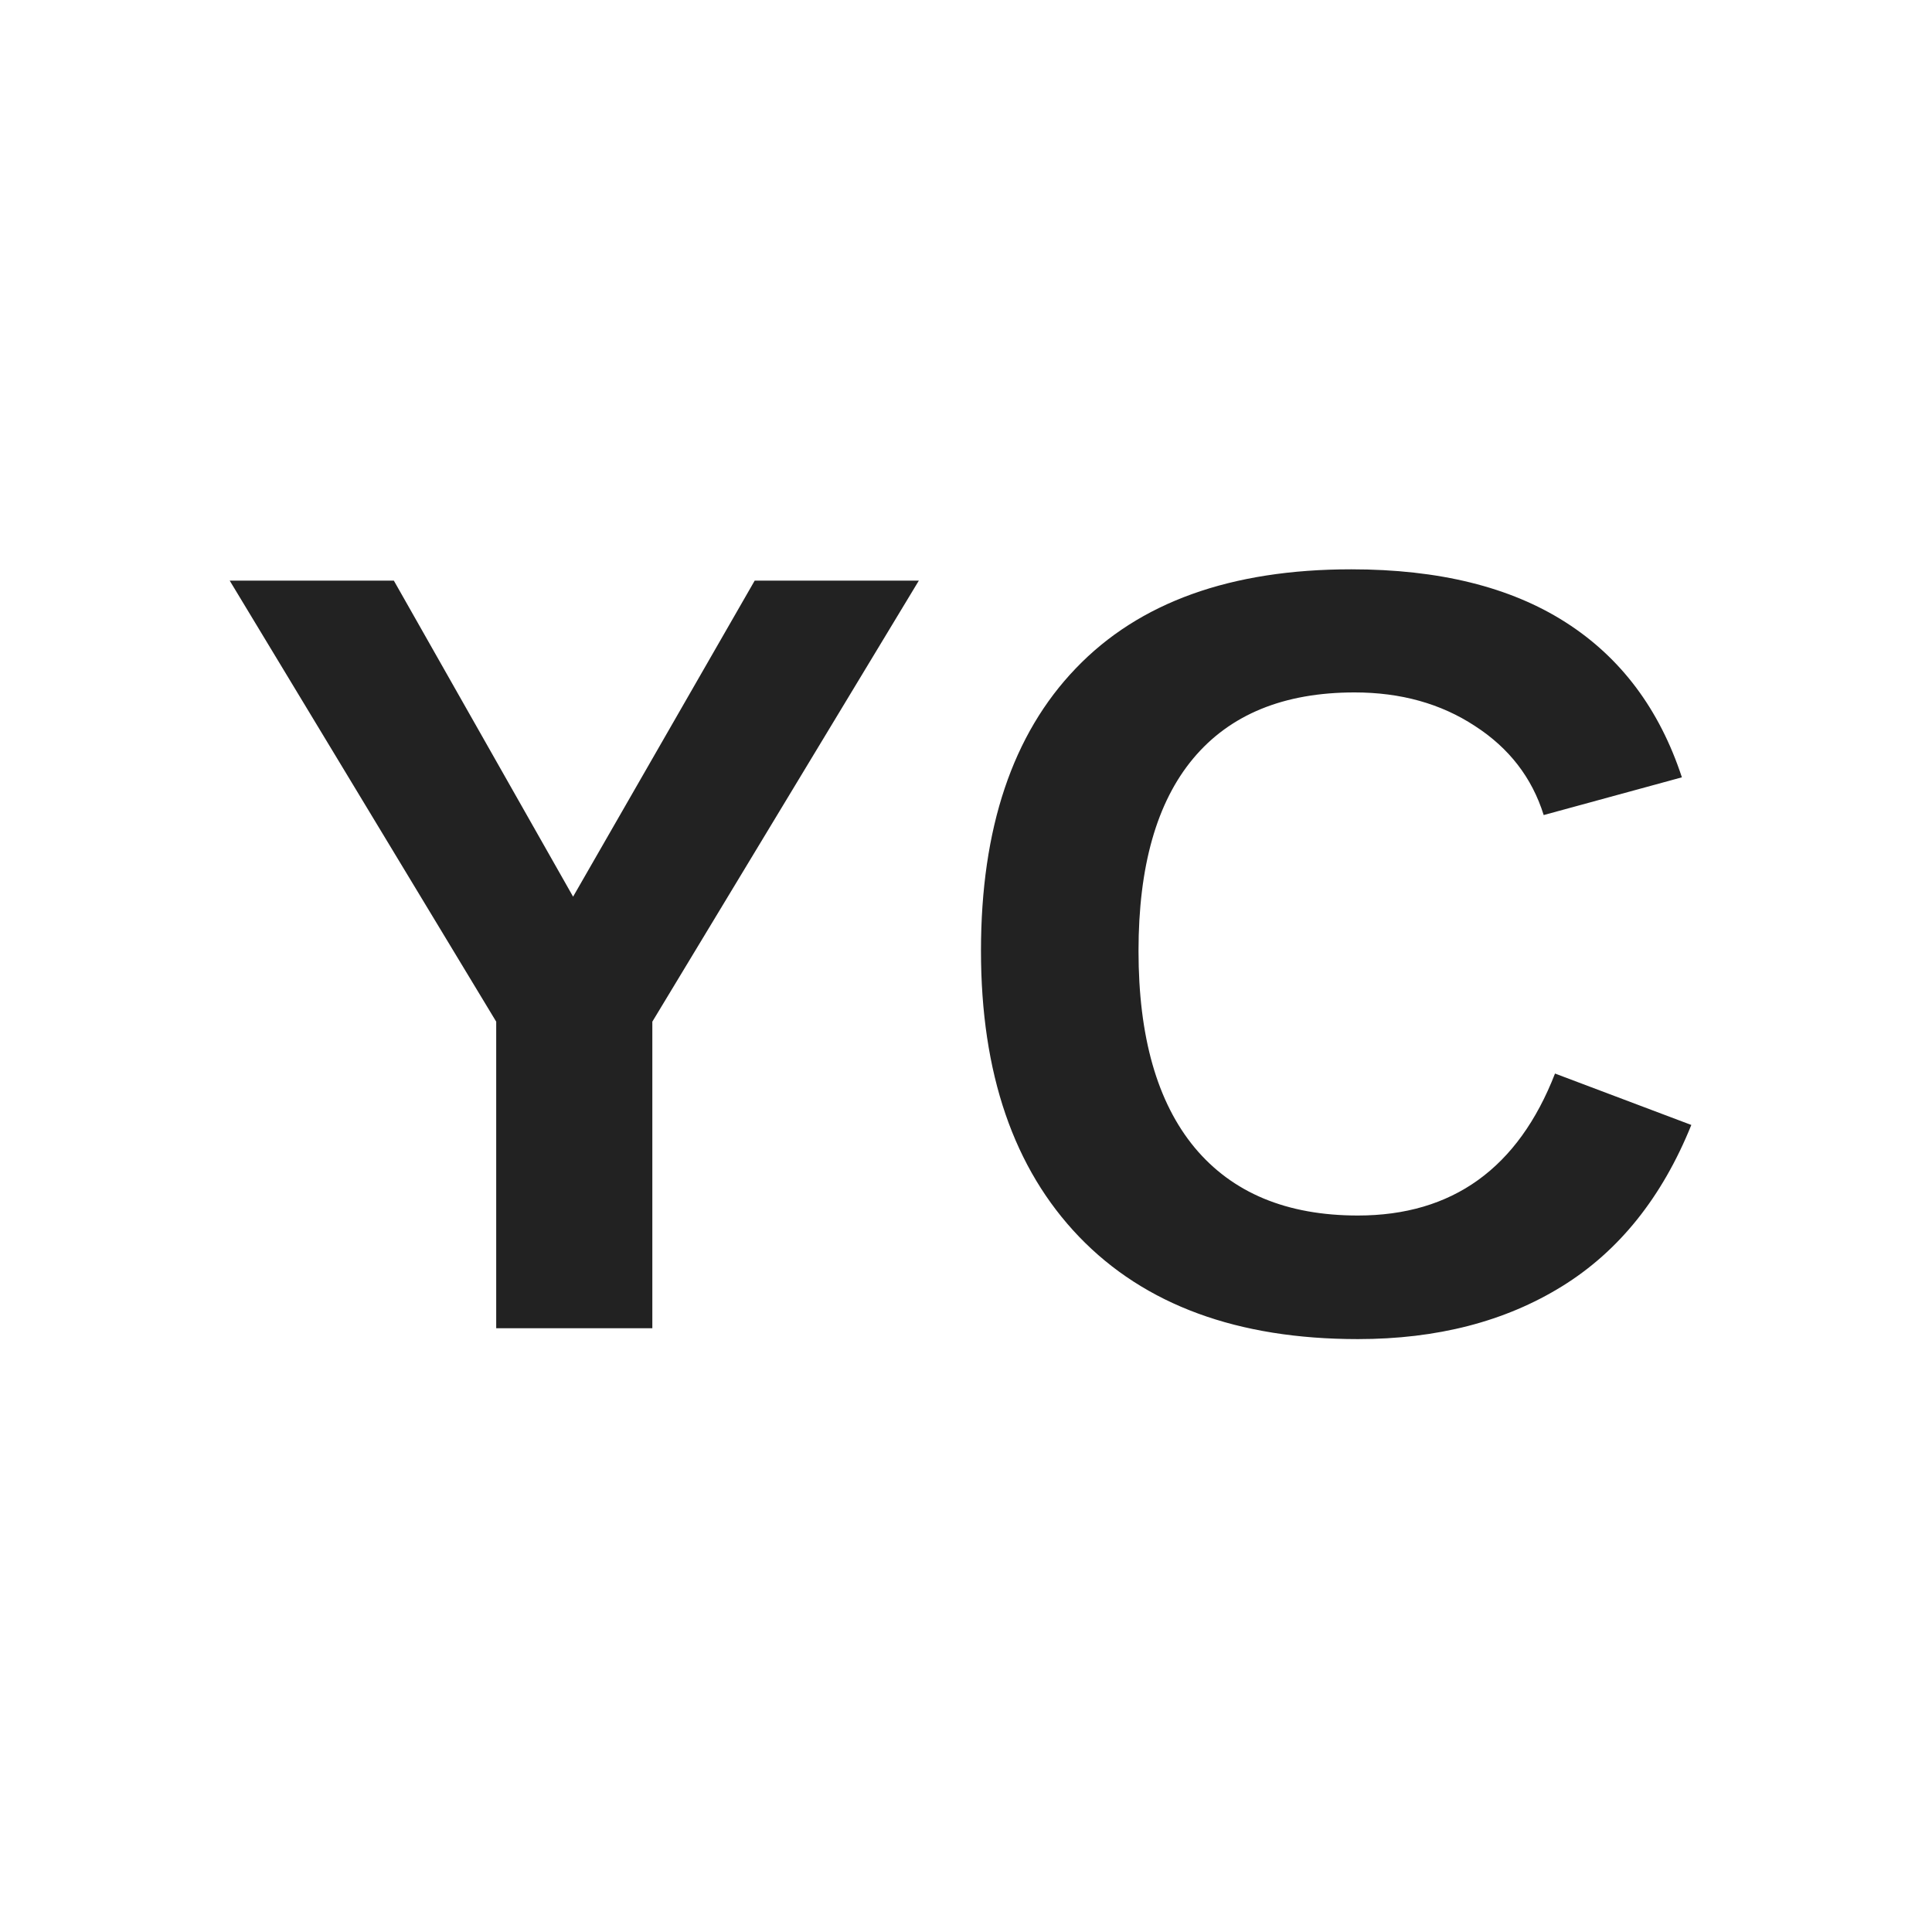
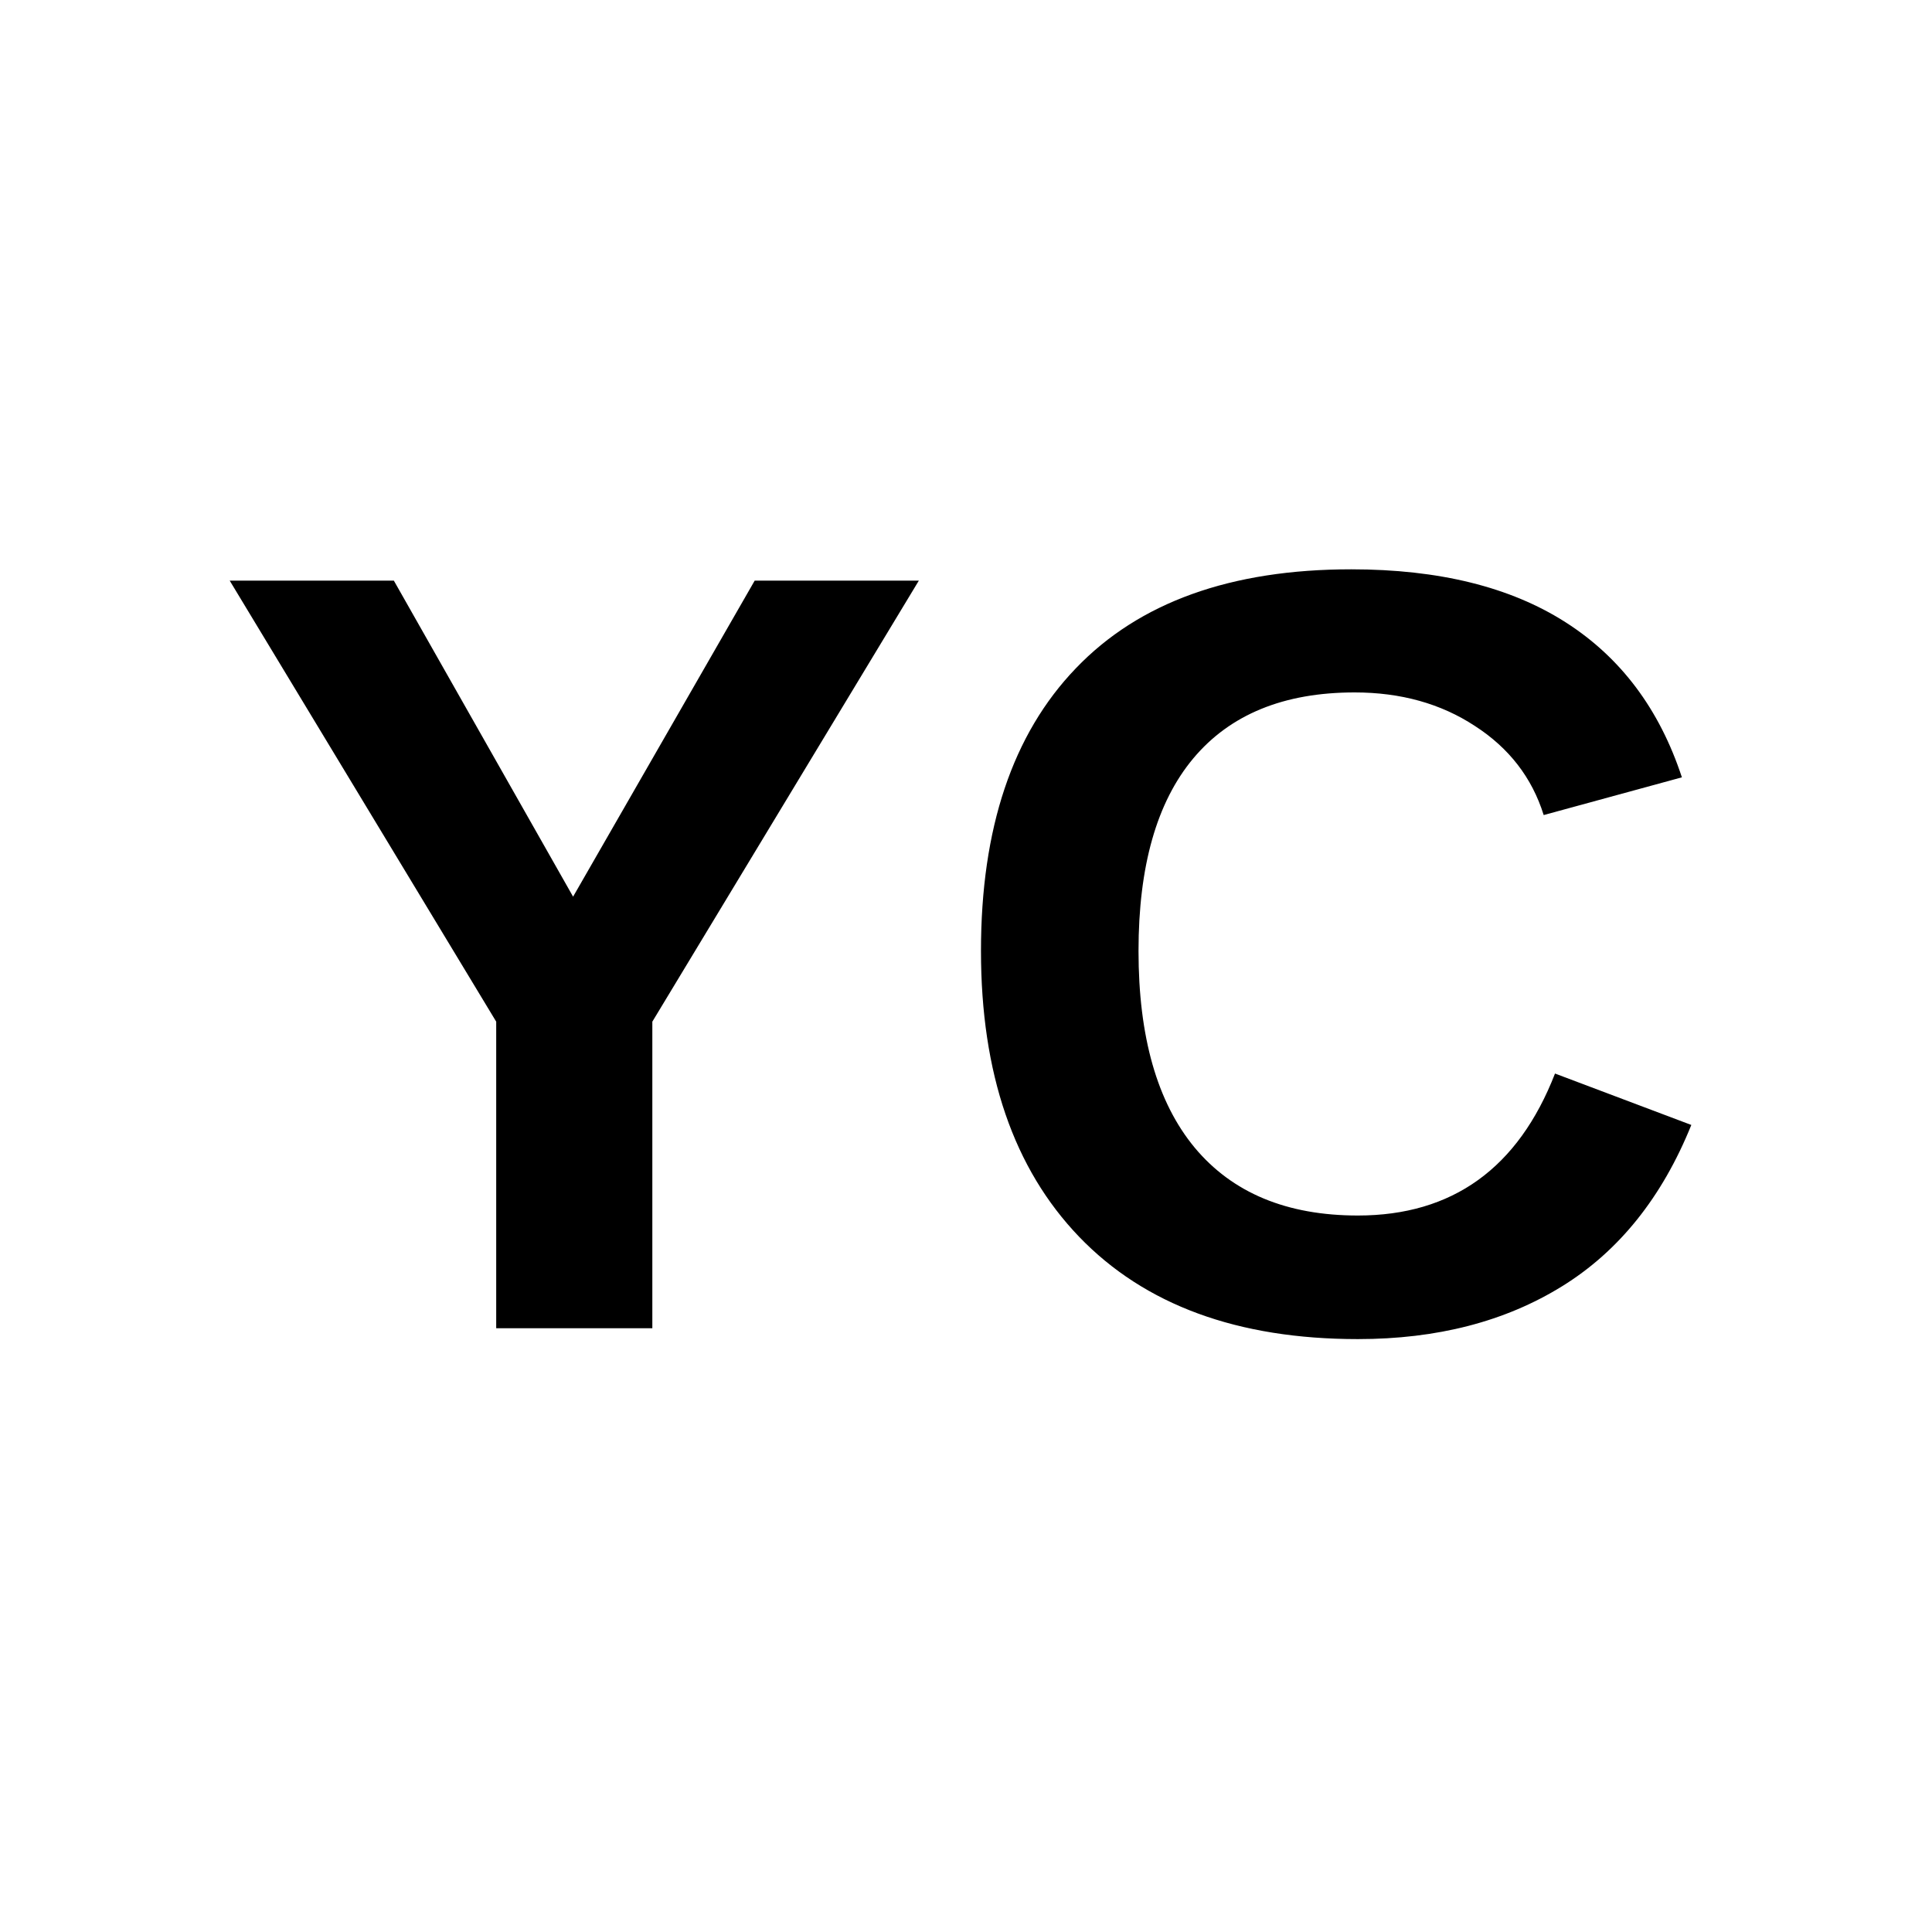
<svg xmlns="http://www.w3.org/2000/svg" viewBox="0 0 64 64">
  <rect width="64" height="64" fill="white" />
-   <text x="7" y="44" font-family="Arial,Helvetica,sans-serif" font-size="36" font-weight="600" fill="#222">YC</text>
+   <text x="7" y="44" font-family="Arial,Helvetica,sans-serif" font-size="36" font-weight="600" fill="#000">YC</text>
</svg>
